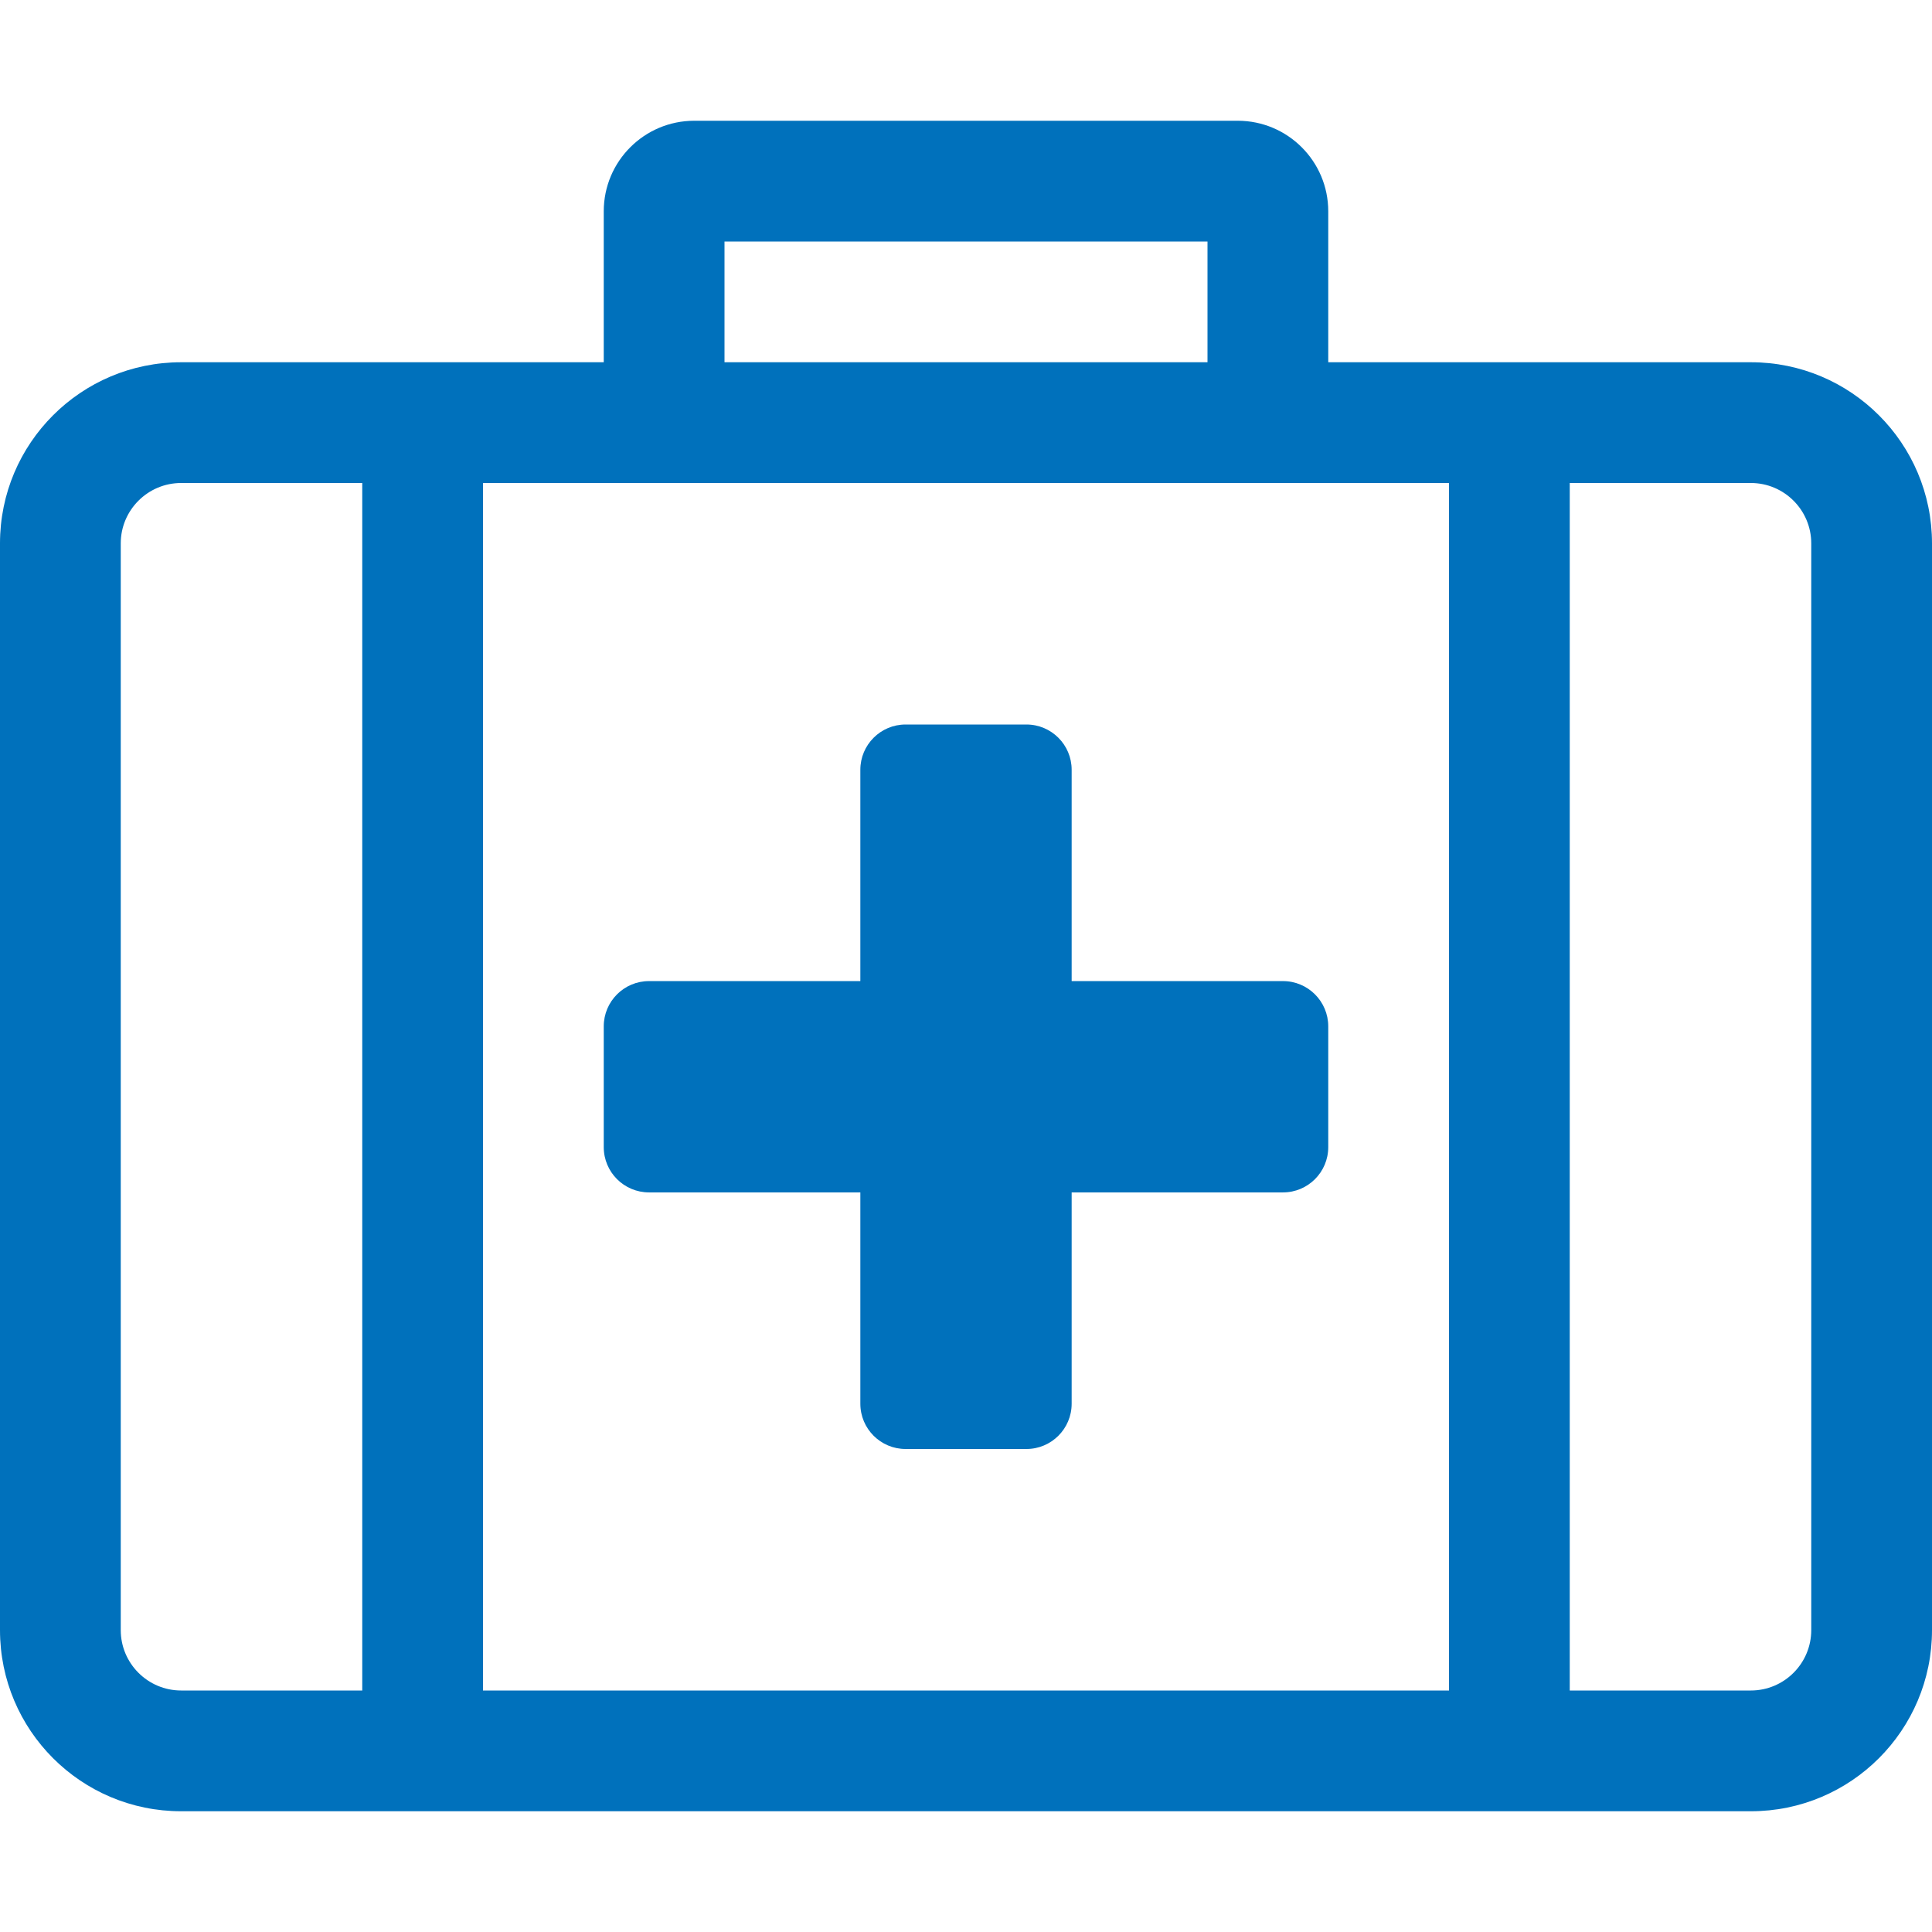
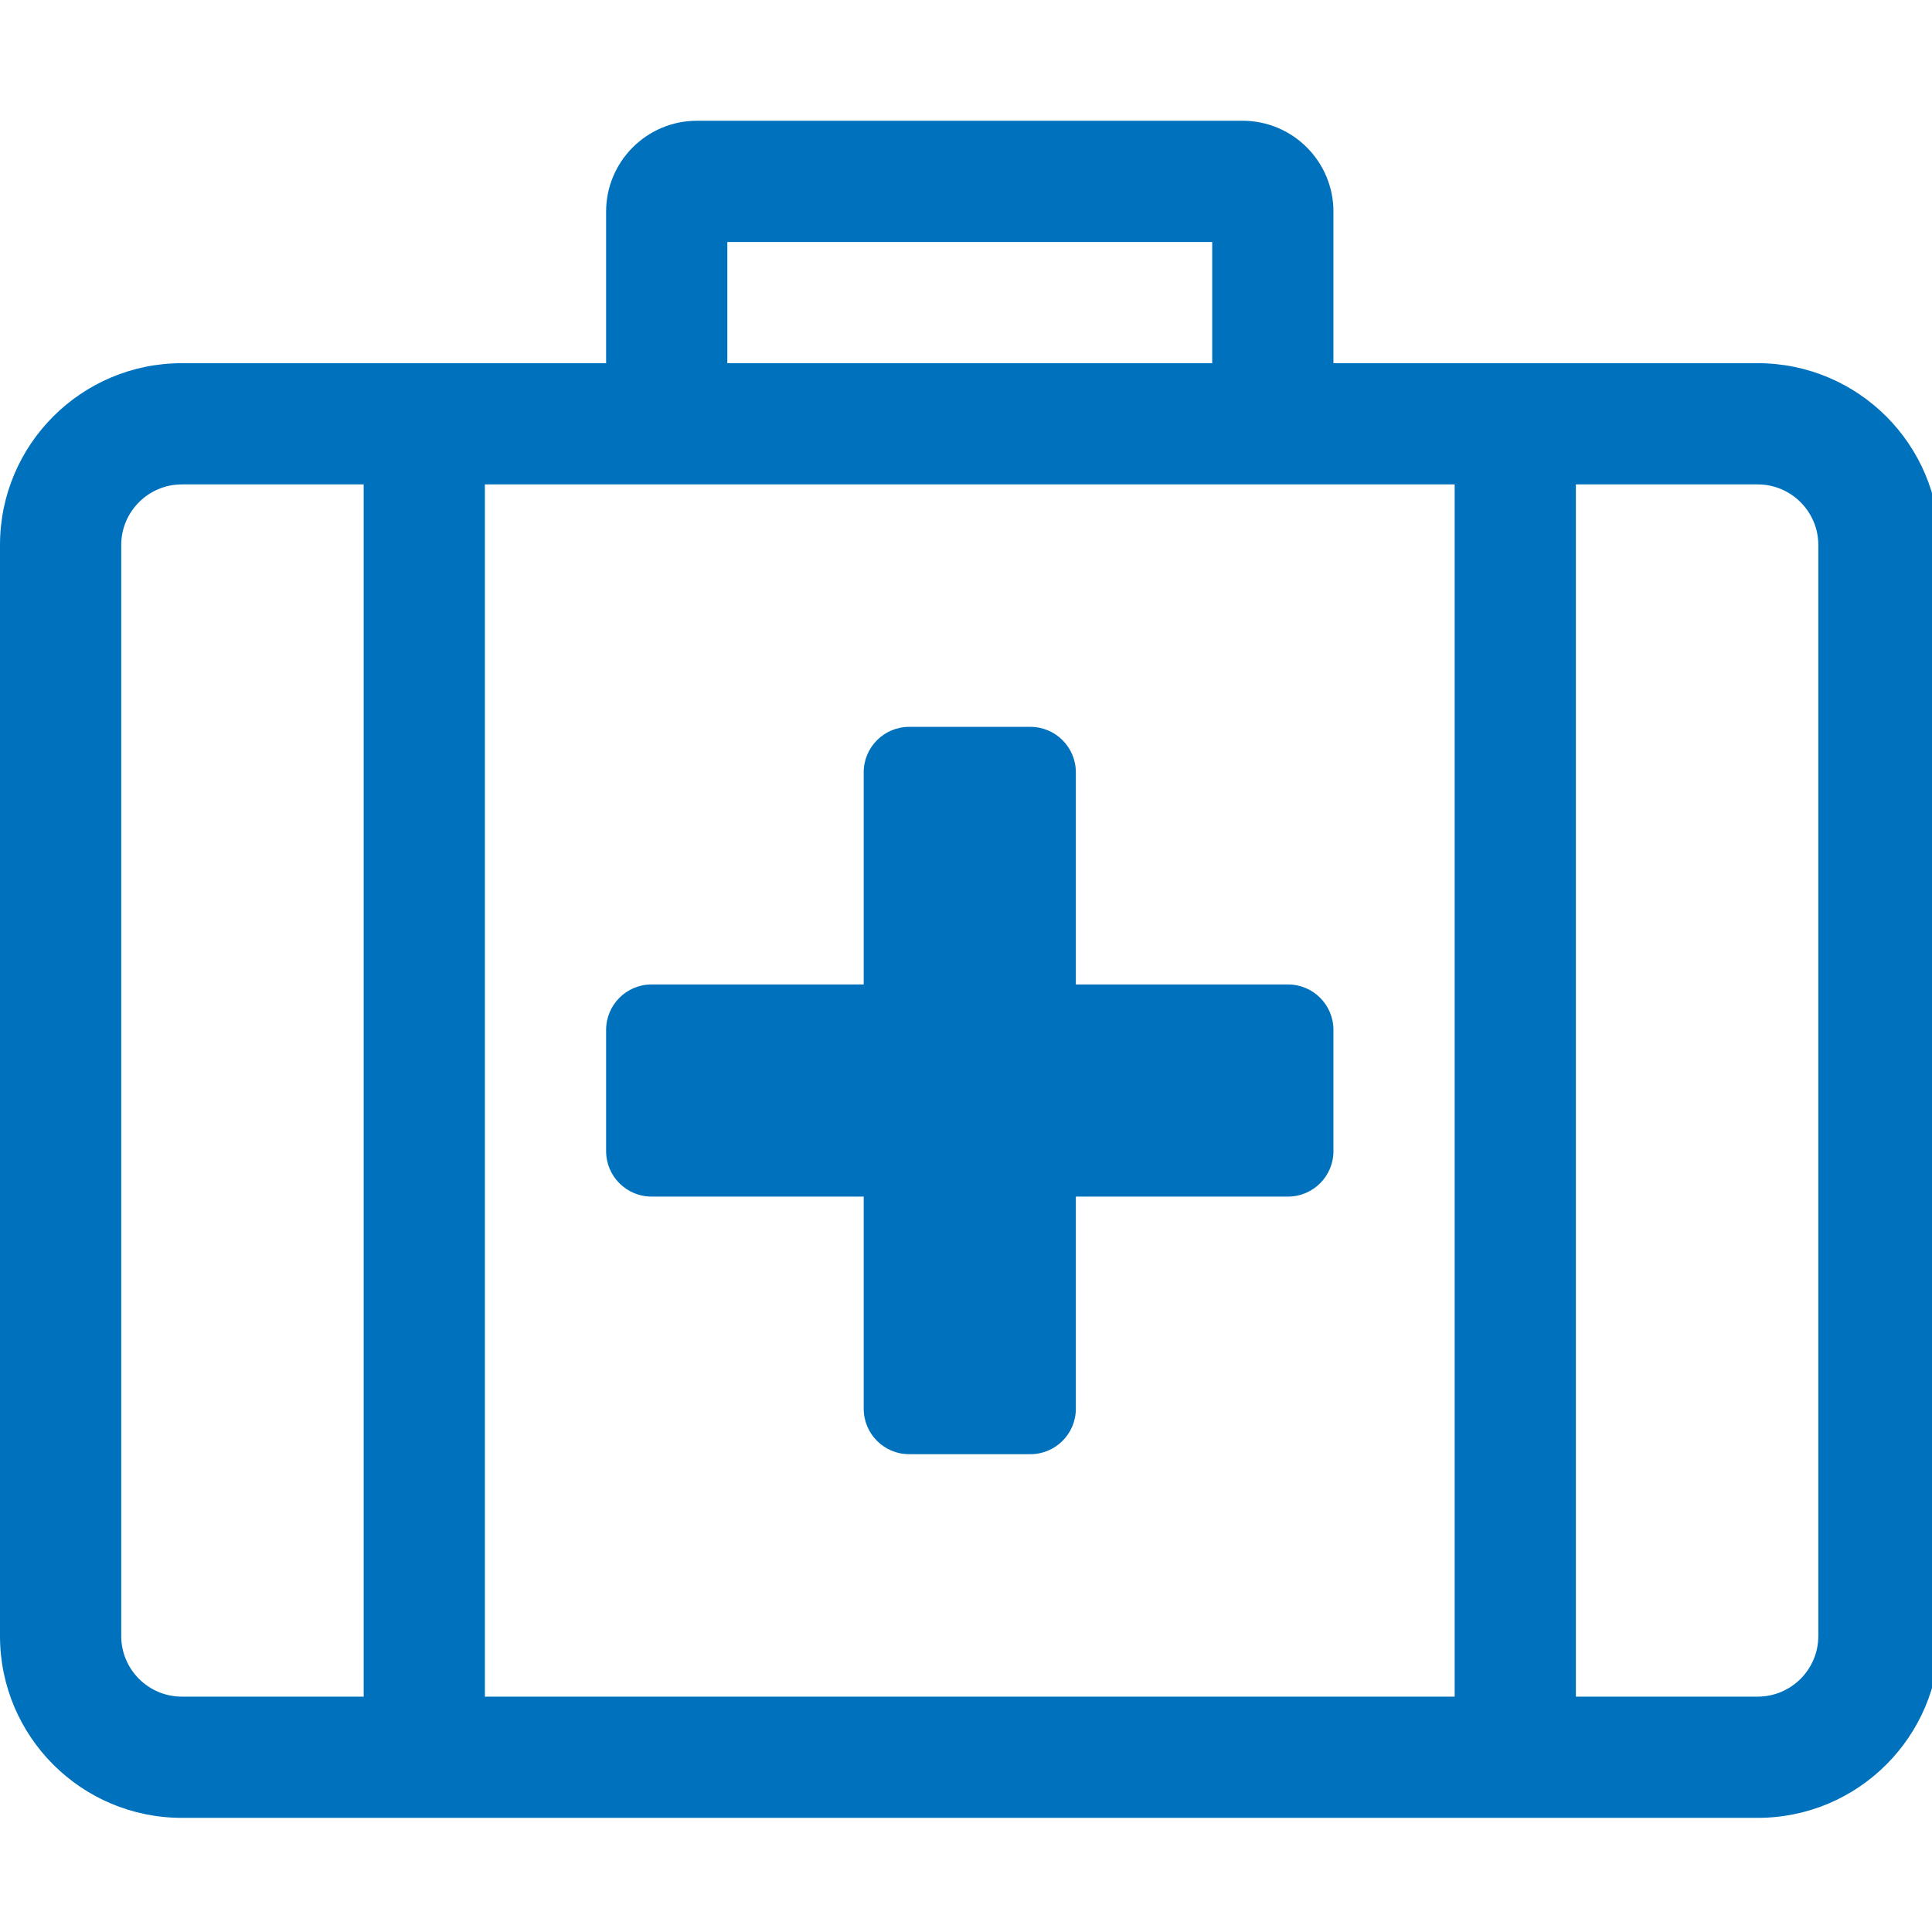
- <svg xmlns="http://www.w3.org/2000/svg" viewBox="0 0 512 512" width="24px" height="24px">
-   <path d="M464 96H352V56c0-13.255-10.745-24-24-24H184c-13.255 0-24 10.745-24 24v40H48c-26.51 0-48 21.49-48 48v288c0 26.51 21.49 48 48 48h416c26.51 0 48-21.49 48-48V144c0-26.51-21.49-48-48-48zM192 64h128v32H192V64zm192 64v320H128V128h256zM32 432V144c0-8.822 7.178-16 16-16h48v320H48c-8.822 0-16-7.178-16-16zm448 0c0 8.822-7.178 16-16 16h-48V128h48c8.822 0 16 7.178 16 16v288zM352 272v32c0 6.627-5.373 12-12 12h-56v56c0 6.627-5.373 12-12 12h-32c-6.627 0-12-5.373-12-12v-56h-56c-6.627 0-12-5.373-12-12v-32c0-6.627 5.373-12 12-12h56v-56c0-6.627 5.373-12 12-12h32c6.627 0 12 5.373 12 12v56h56c6.627 0 12 5.373 12 12z" fill="#0071BC" />
+ <svg xmlns="http://www.w3.org/2000/svg" width="24px" height="24px" viewBox="0 0 512 512">
+   <path d="M465.813 96.25H353.375V56.094c0-13.307-10.787-24.094-24.094-24.094H184.72c-13.307 0-24.094 10.787-24.094 24.094V96.25H48.187C21.575 96.25 0 117.824 0 144.438v289.125c0 26.613 21.574 48.187 48.188 48.187h417.625c26.613 0 48.187-21.574 48.187-48.188V144.438c0-26.613-21.574-48.187-48.188-48.187zM192.75 64.125h128.5V96.25h-128.5V64.125zm192.75 64.25v321.25h-257v-321.25h257zM32.125 433.563V144.438c0-8.857 7.206-16.063 16.063-16.063h48.187v321.25H48.187c-8.856 0-16.062-7.206-16.062-16.063zm449.75 0c0 8.856-7.206 16.062-16.063 16.062h-48.187v-321.25h48.188c8.856 0 16.062 7.206 16.062 16.063v289.125zm-128.5-160.625v32.125c0 6.652-5.394 12.046-12.047 12.046H285.11v56.22c0 6.652-5.394 12.046-12.046 12.046h-32.125c-6.653 0-12.047-5.394-12.047-12.047V317.11h-56.22c-6.652 0-12.046-5.394-12.046-12.046v-32.125c0-6.653 5.394-12.047 12.047-12.047h56.219v-56.22c0-6.652 5.394-12.046 12.047-12.046h32.125c6.652 0 12.046 5.394 12.046 12.047v56.219h56.22c6.652 0 12.046 5.394 12.046 12.046z" fill="#0071BC" fill-rule="nonzero" />
</svg>
